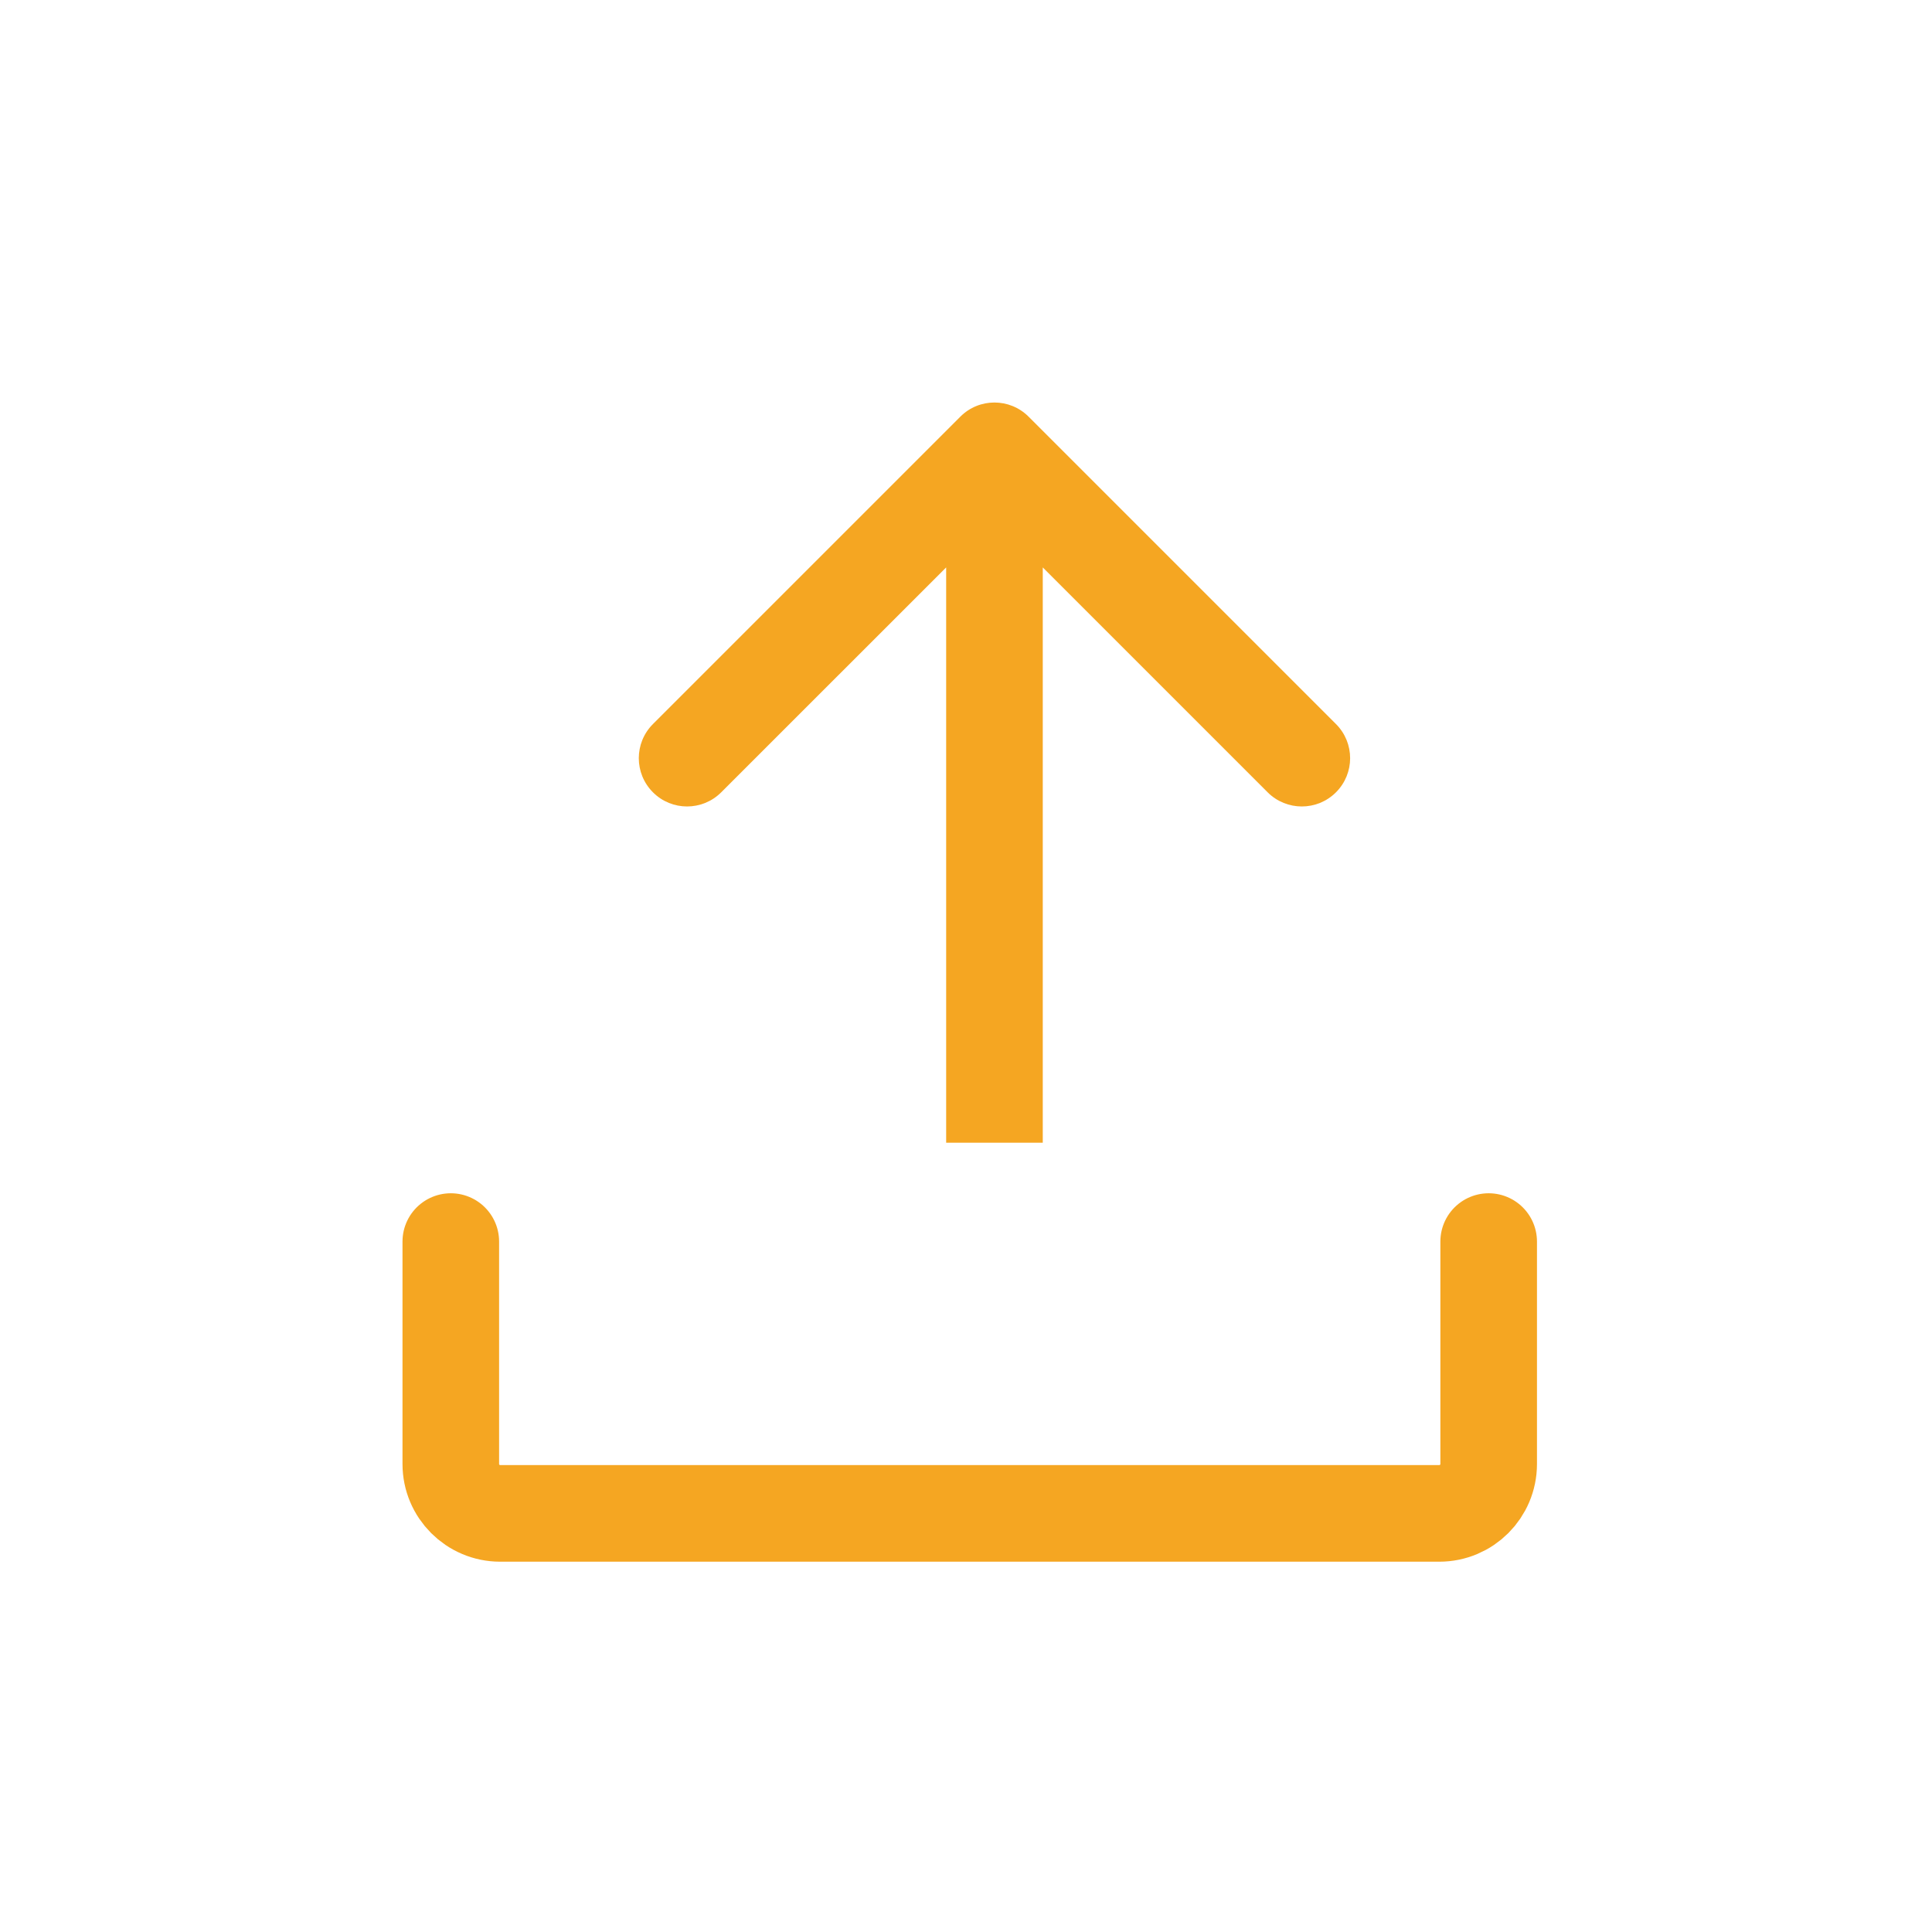
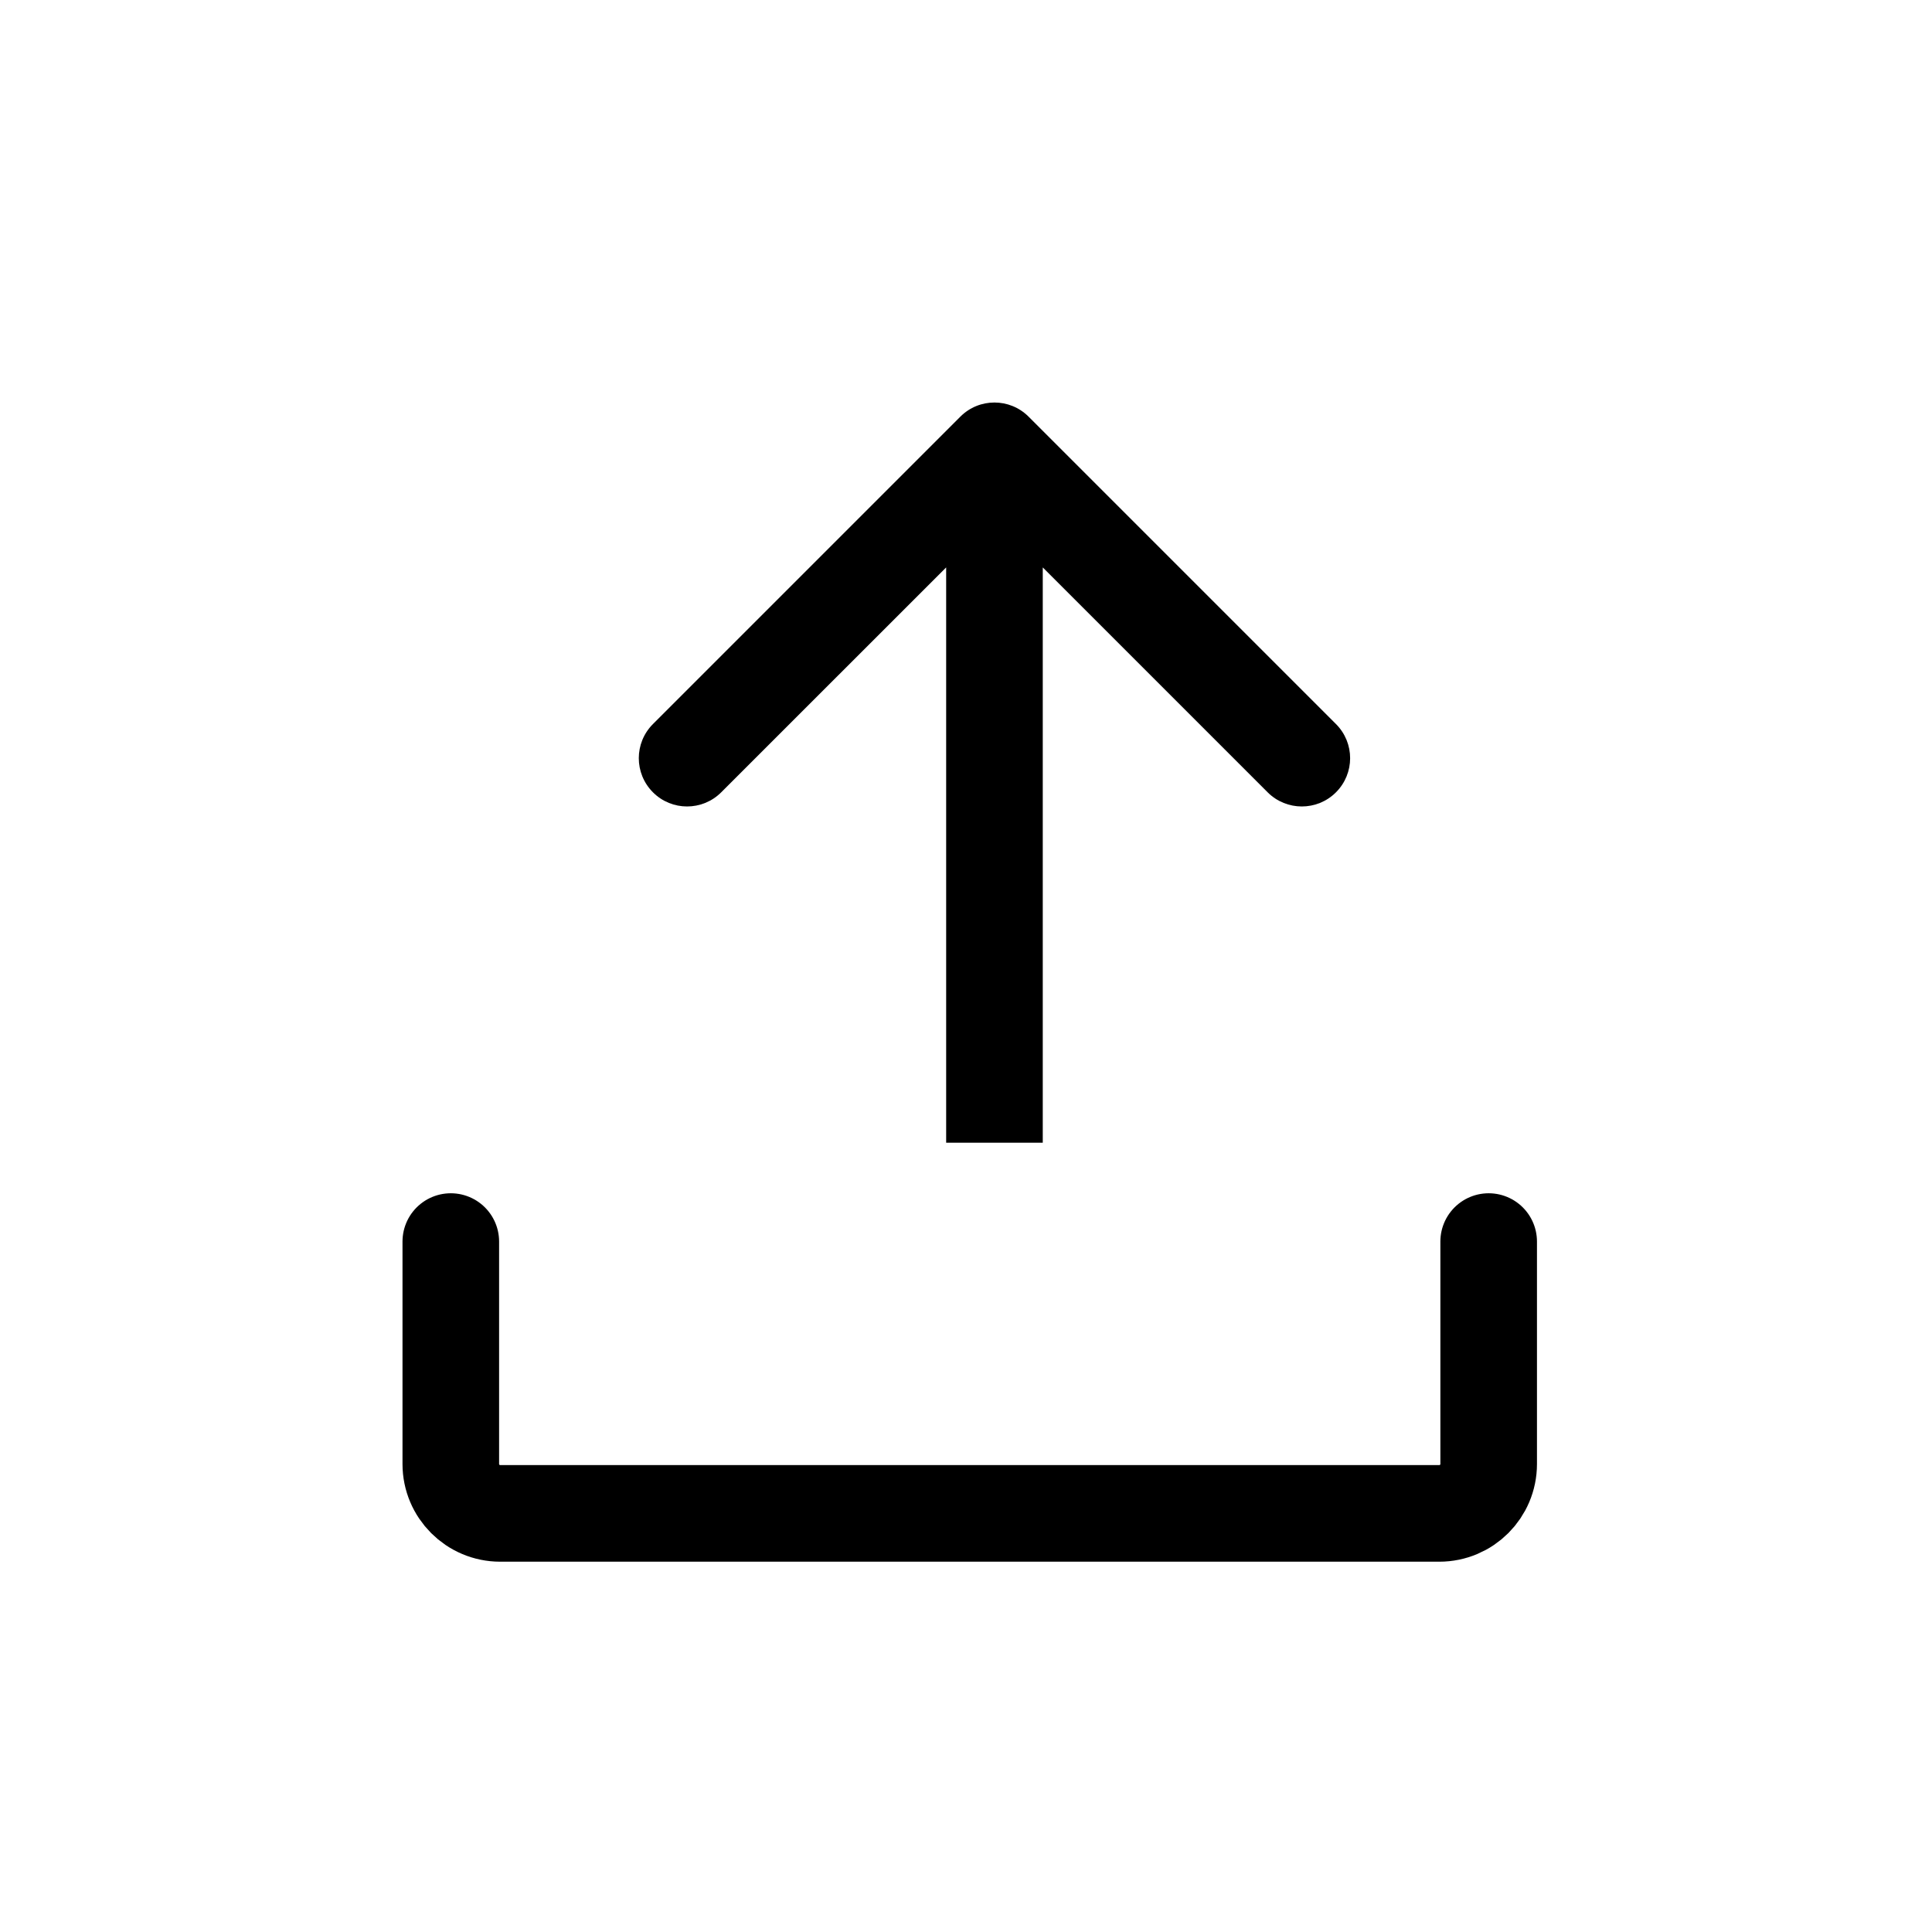
<svg xmlns="http://www.w3.org/2000/svg" width="30" height="30" viewBox="0 0 30 30" fill="none">
-   <path d="M7 19.279V22.733C7 23.156 7.344 23.5 7.767 23.5H22.349C22.773 23.5 23.116 23.156 23.116 22.733V19.279" stroke="#f5a622" stroke-width="1.5" stroke-linecap="round" stroke-linejoin="round" />
-   <path d="M14.912 6.47C15.204 6.177 15.679 6.177 15.972 6.47L20.745 11.243C21.038 11.536 21.038 12.01 20.745 12.303C20.452 12.596 19.977 12.596 19.684 12.303L15.442 8.061L11.199 12.303C10.906 12.596 10.431 12.596 10.139 12.303C9.846 12.01 9.846 11.536 10.139 11.243L14.912 6.47ZM14.692 17.744L14.692 7L16.192 7L16.192 17.744L14.692 17.744Z" fill="#f5a622" />
+   <path d="M7 19.279V22.733C7 23.156 7.344 23.5 7.767 23.5H22.349C22.773 23.5 23.116 23.156 23.116 22.733V19.279" stroke="black" stroke-width="1.5" stroke-linecap="round" stroke-linejoin="round" />
+   <path d="M14.912 6.47C15.204 6.177 15.679 6.177 15.972 6.47L20.745 11.243C21.038 11.536 21.038 12.01 20.745 12.303C20.452 12.596 19.977 12.596 19.684 12.303L15.442 8.061L11.199 12.303C10.906 12.596 10.431 12.596 10.139 12.303C9.846 12.01 9.846 11.536 10.139 11.243L14.912 6.47ZM14.692 17.744L14.692 7L16.192 7L16.192 17.744L14.692 17.744Z" fill="black" />
</svg>
